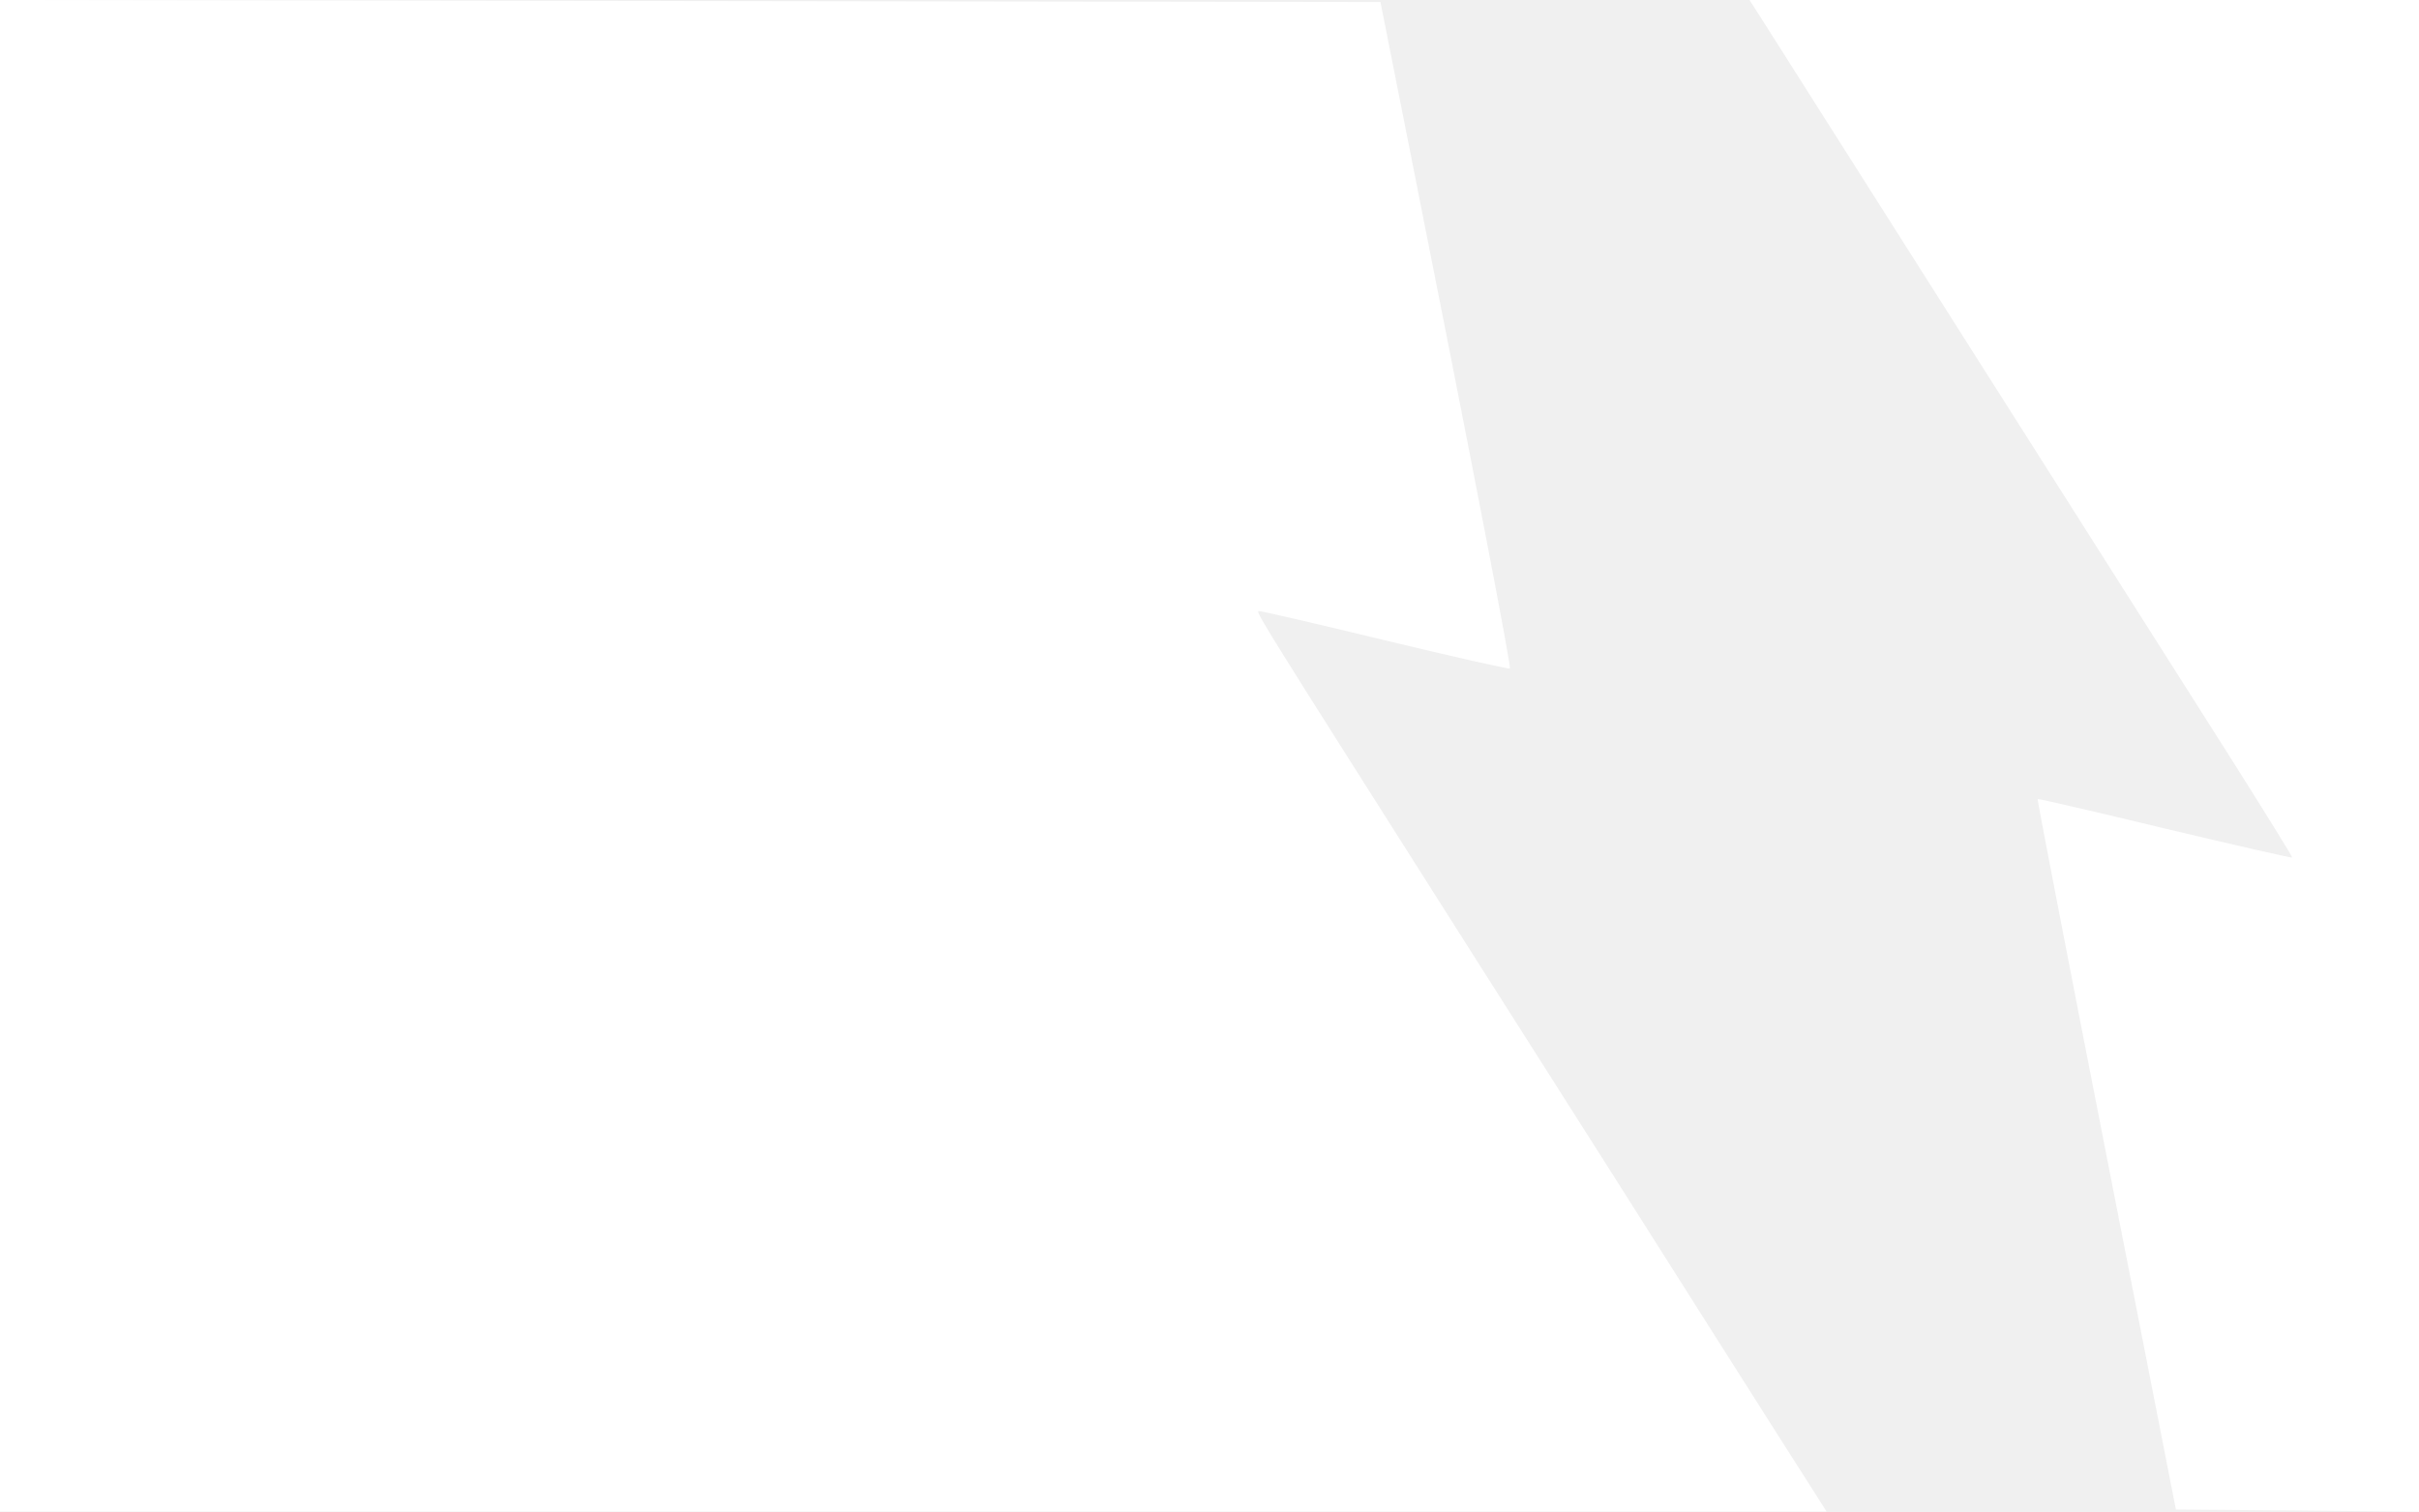
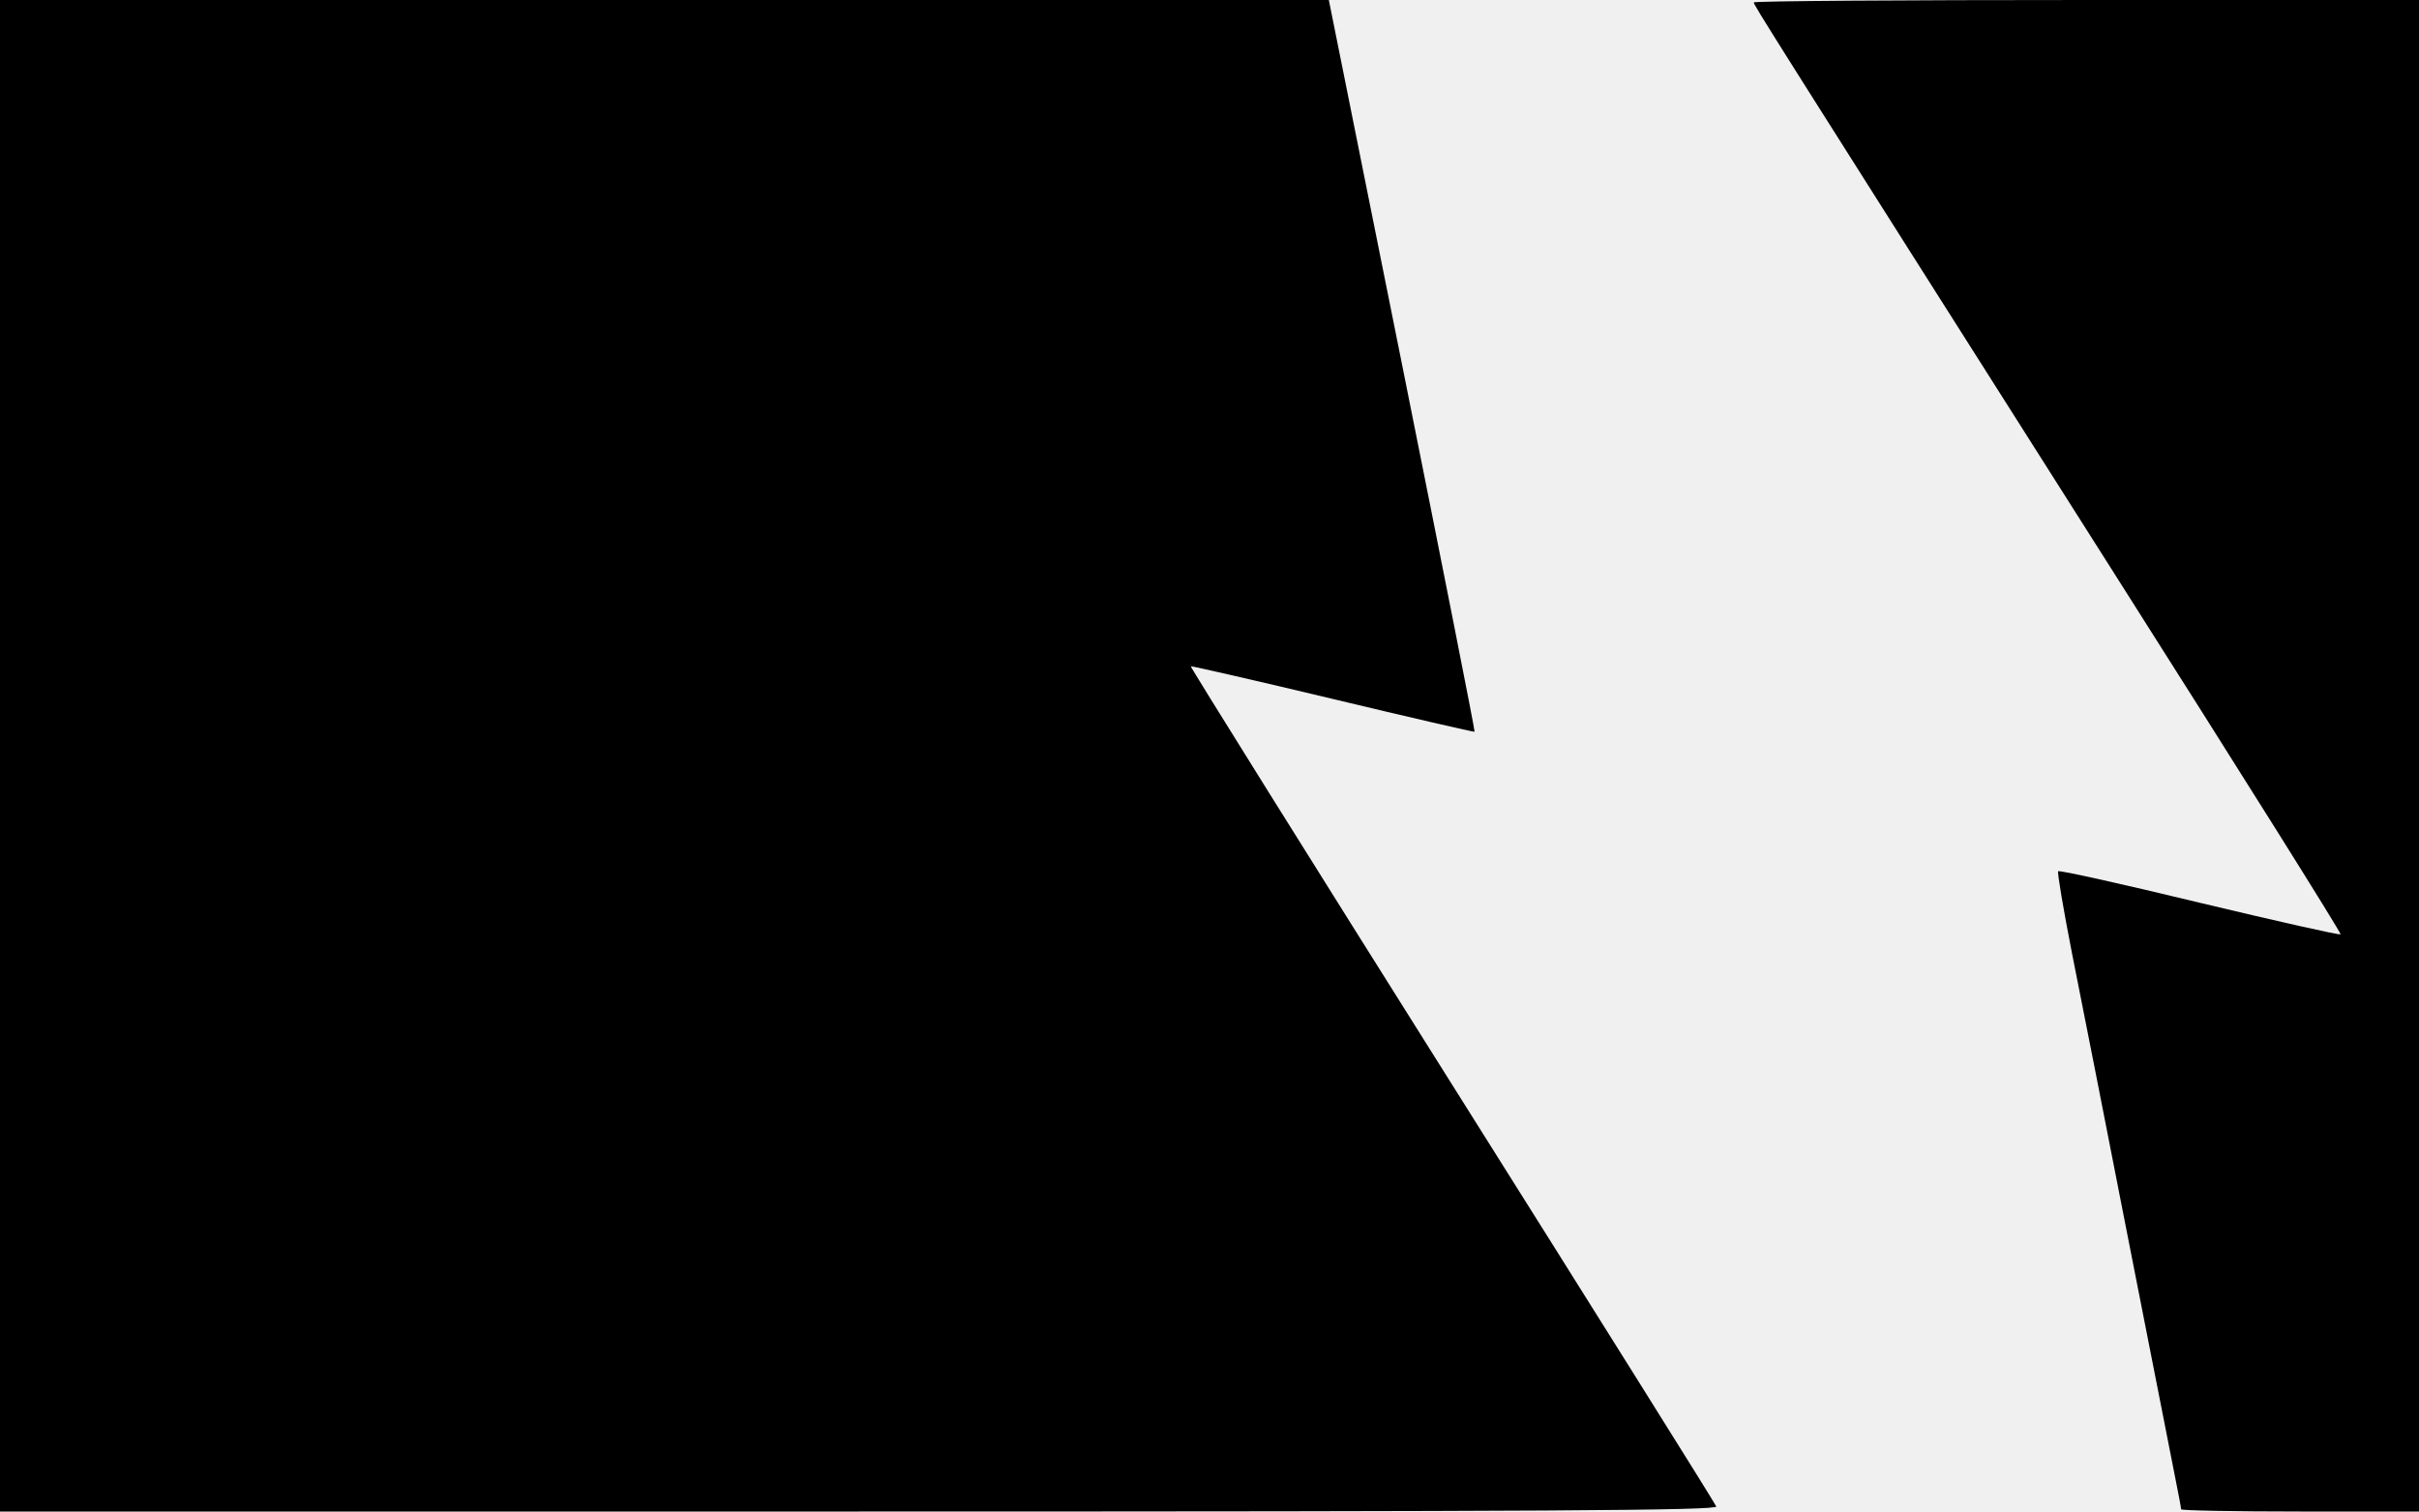
<svg xmlns="http://www.w3.org/2000/svg" version="1.0" width="600pt" height="375pt" viewBox="0 0 600 375" preserveAspectRatio="xMidYMid meet">
-   <g transform="translate(0,375) scale(0.05,-0.05)" fill="#ffffff" stroke="none">
-     <path d="M0 3750 l0 -3750 4531 0 4530 0 -73 115 c-41 63 -242 381 -448 705 -205 325 -797 1258 -1316 2074 -951 1499 -993 1566 -981 1574 4 3 284 -62 623 -144 339 -82 620 -145 624 -141 8 8 -178 972 -507 2627 l-135 680 -3424 5 -3424 5 0 -3750z" />
-     <path d="M8727 7425 c26 -41 493 -777 1037 -1635 544 -858 1130 -1780 1301 -2050 170 -269 308 -492 306 -495 -3 -3 -287 62 -632 144 -344 83 -628 149 -631 146 -2 -3 151 -797 341 -1765 l345 -1760 603 -5 603 -6 0 3751 0 3750 -1660 0 -1661 0 48 -75z" />
+   <g transform="translate(0,375) scale(0.05,-0.05)" fill="#000000" stroke="none">
+     <path d="M0 3750 l0 -3750 4262 0 c3402 0 4260 5 4252 25 -5 14 -595 956 -1311 2094 -716 1138 -1299 2072 -1296 2075 3 2 320 -70 704 -162 384 -92 701 -165 704 -163 3 3 -159 820 -359 1818 l-364 1813 -3296 0 -3296 0 0 -3750z" />
+     <path d="M8700 7488 c0 -13 41 -79 1797 -2847 617 -972 1119 -1772 1114 -1777 -5 -5 -320 66 -700 157 -380 92 -695 162 -701 156 -5 -6 26 -189 69 -409 44 -219 170 -861 281 -1428 111 -566 215 -1095 231 -1174 16 -79 29 -149 29 -155 0 -6 266 -11 590 -11 l590 0 0 3750 0 3750 -1650 0 c-907 0 -1650 -5 -1650 -12z" />
  </g>
</svg>
